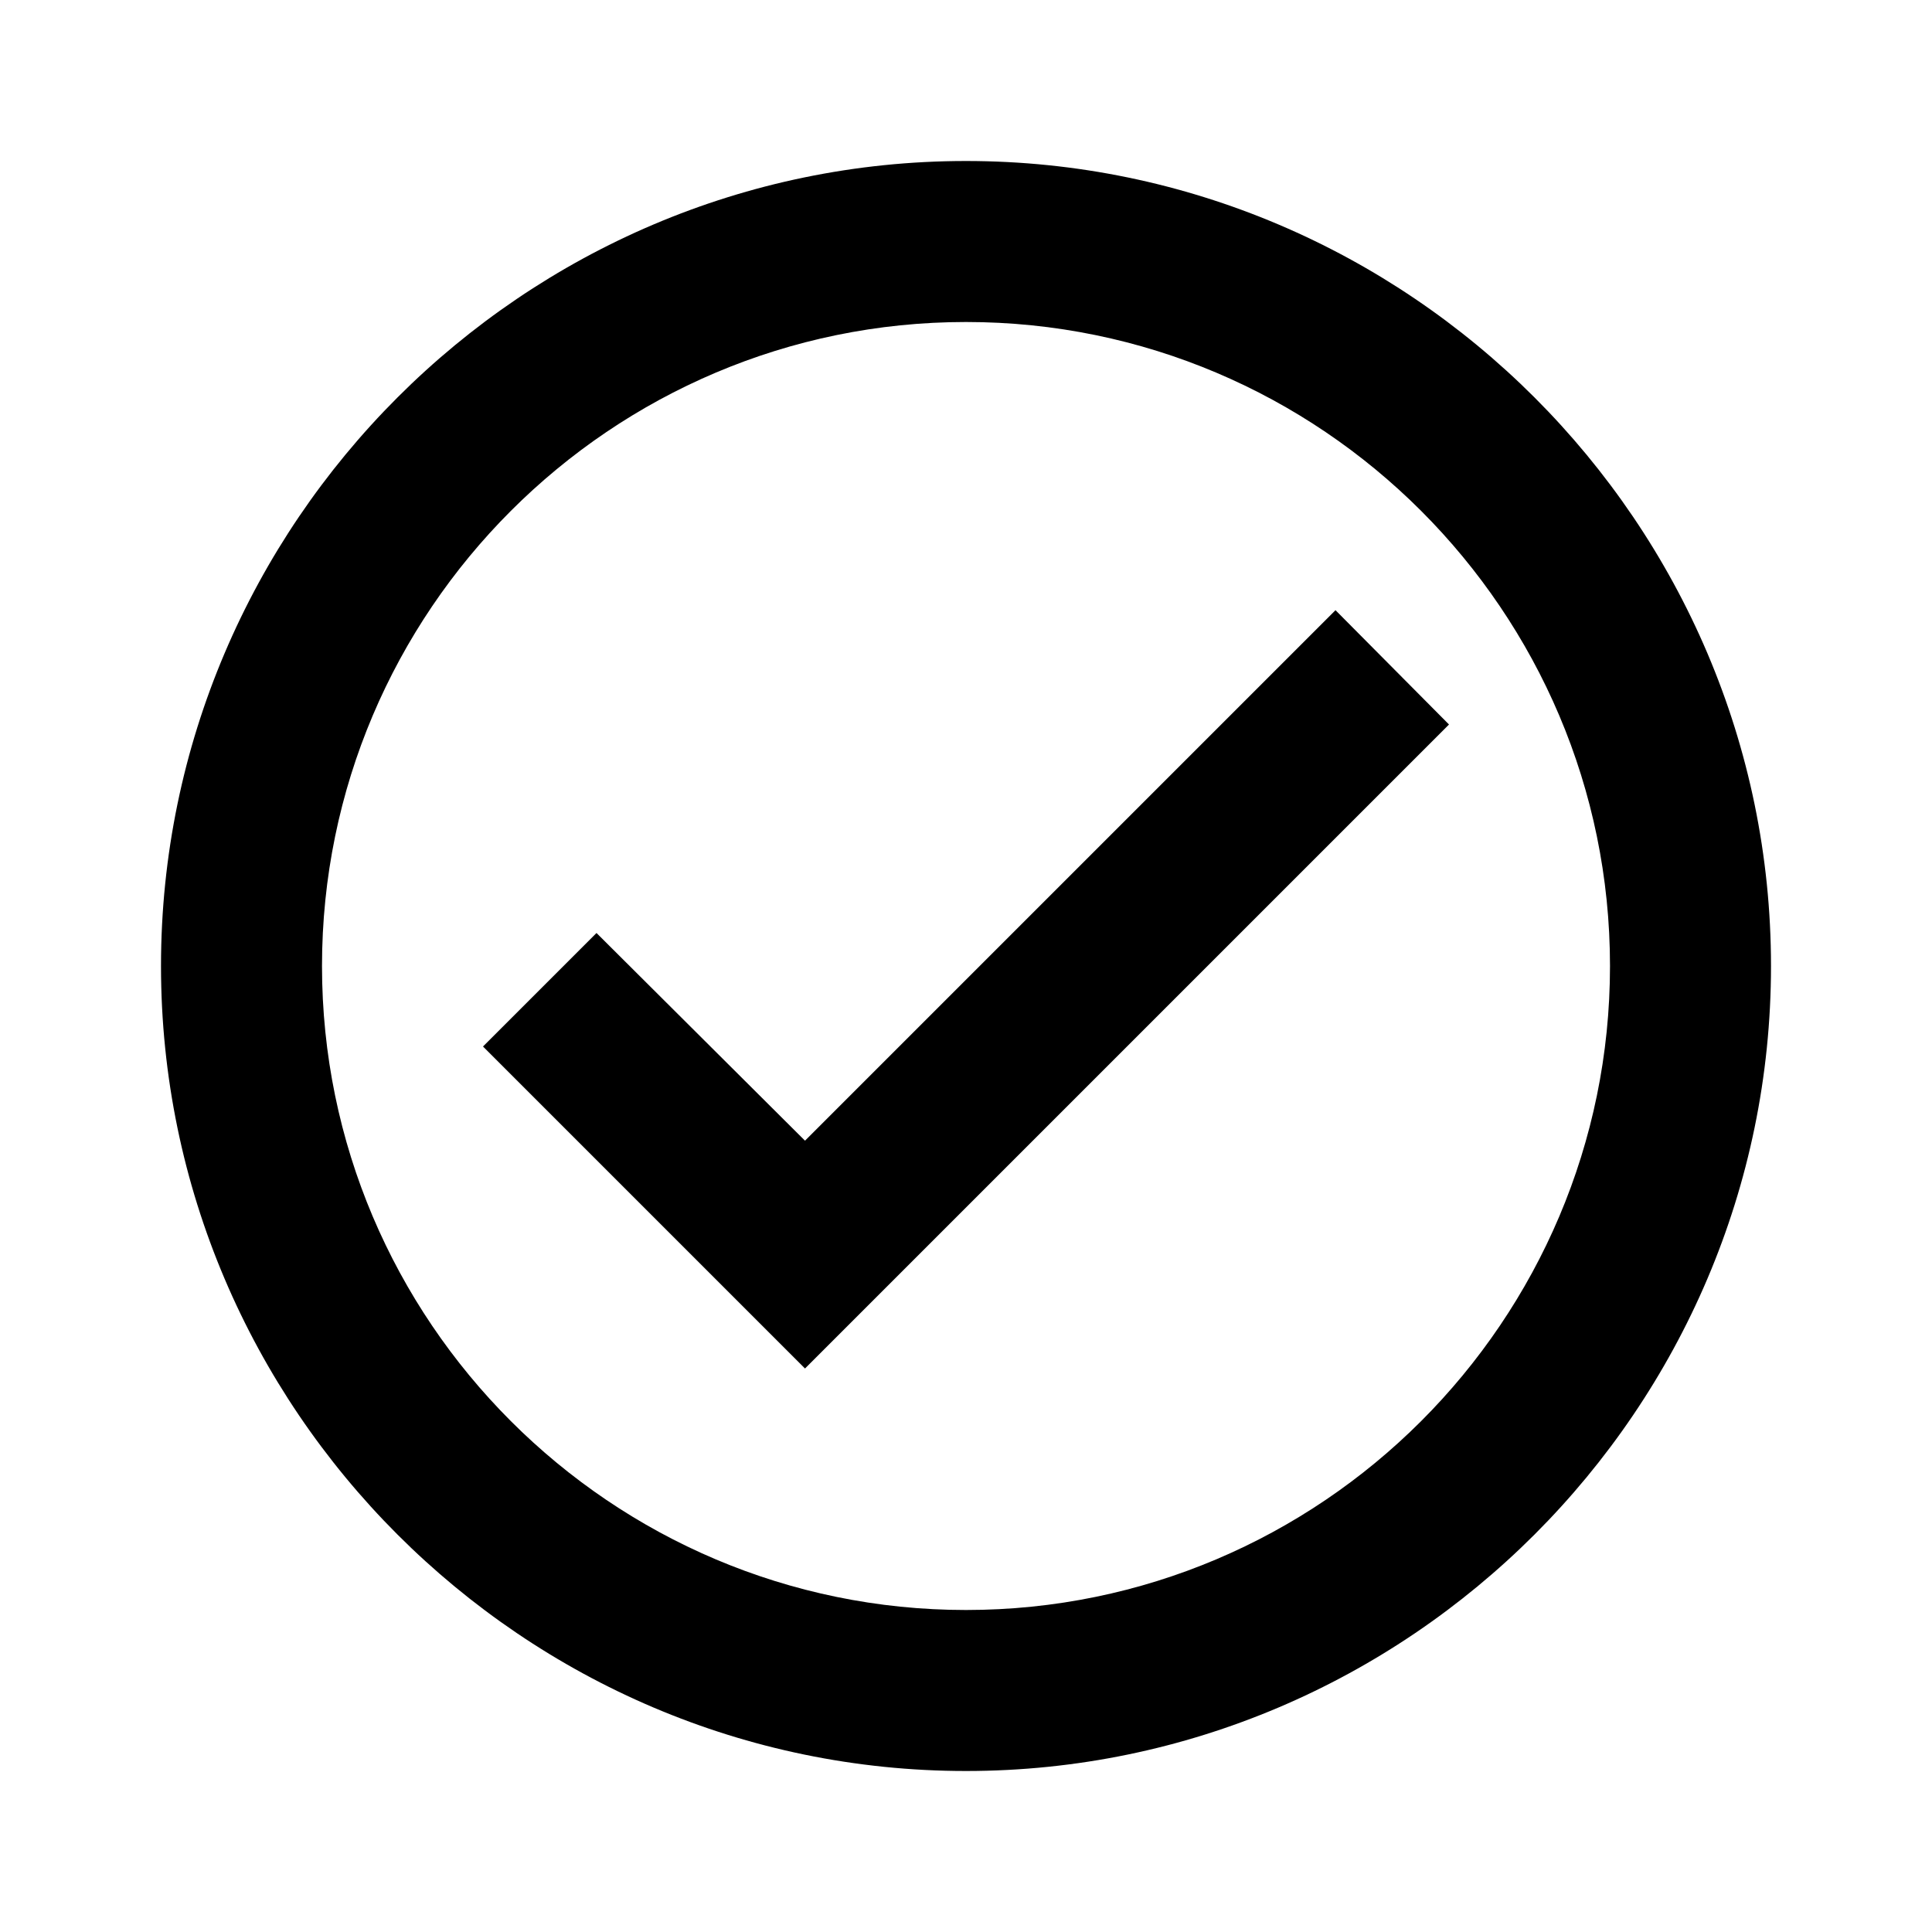
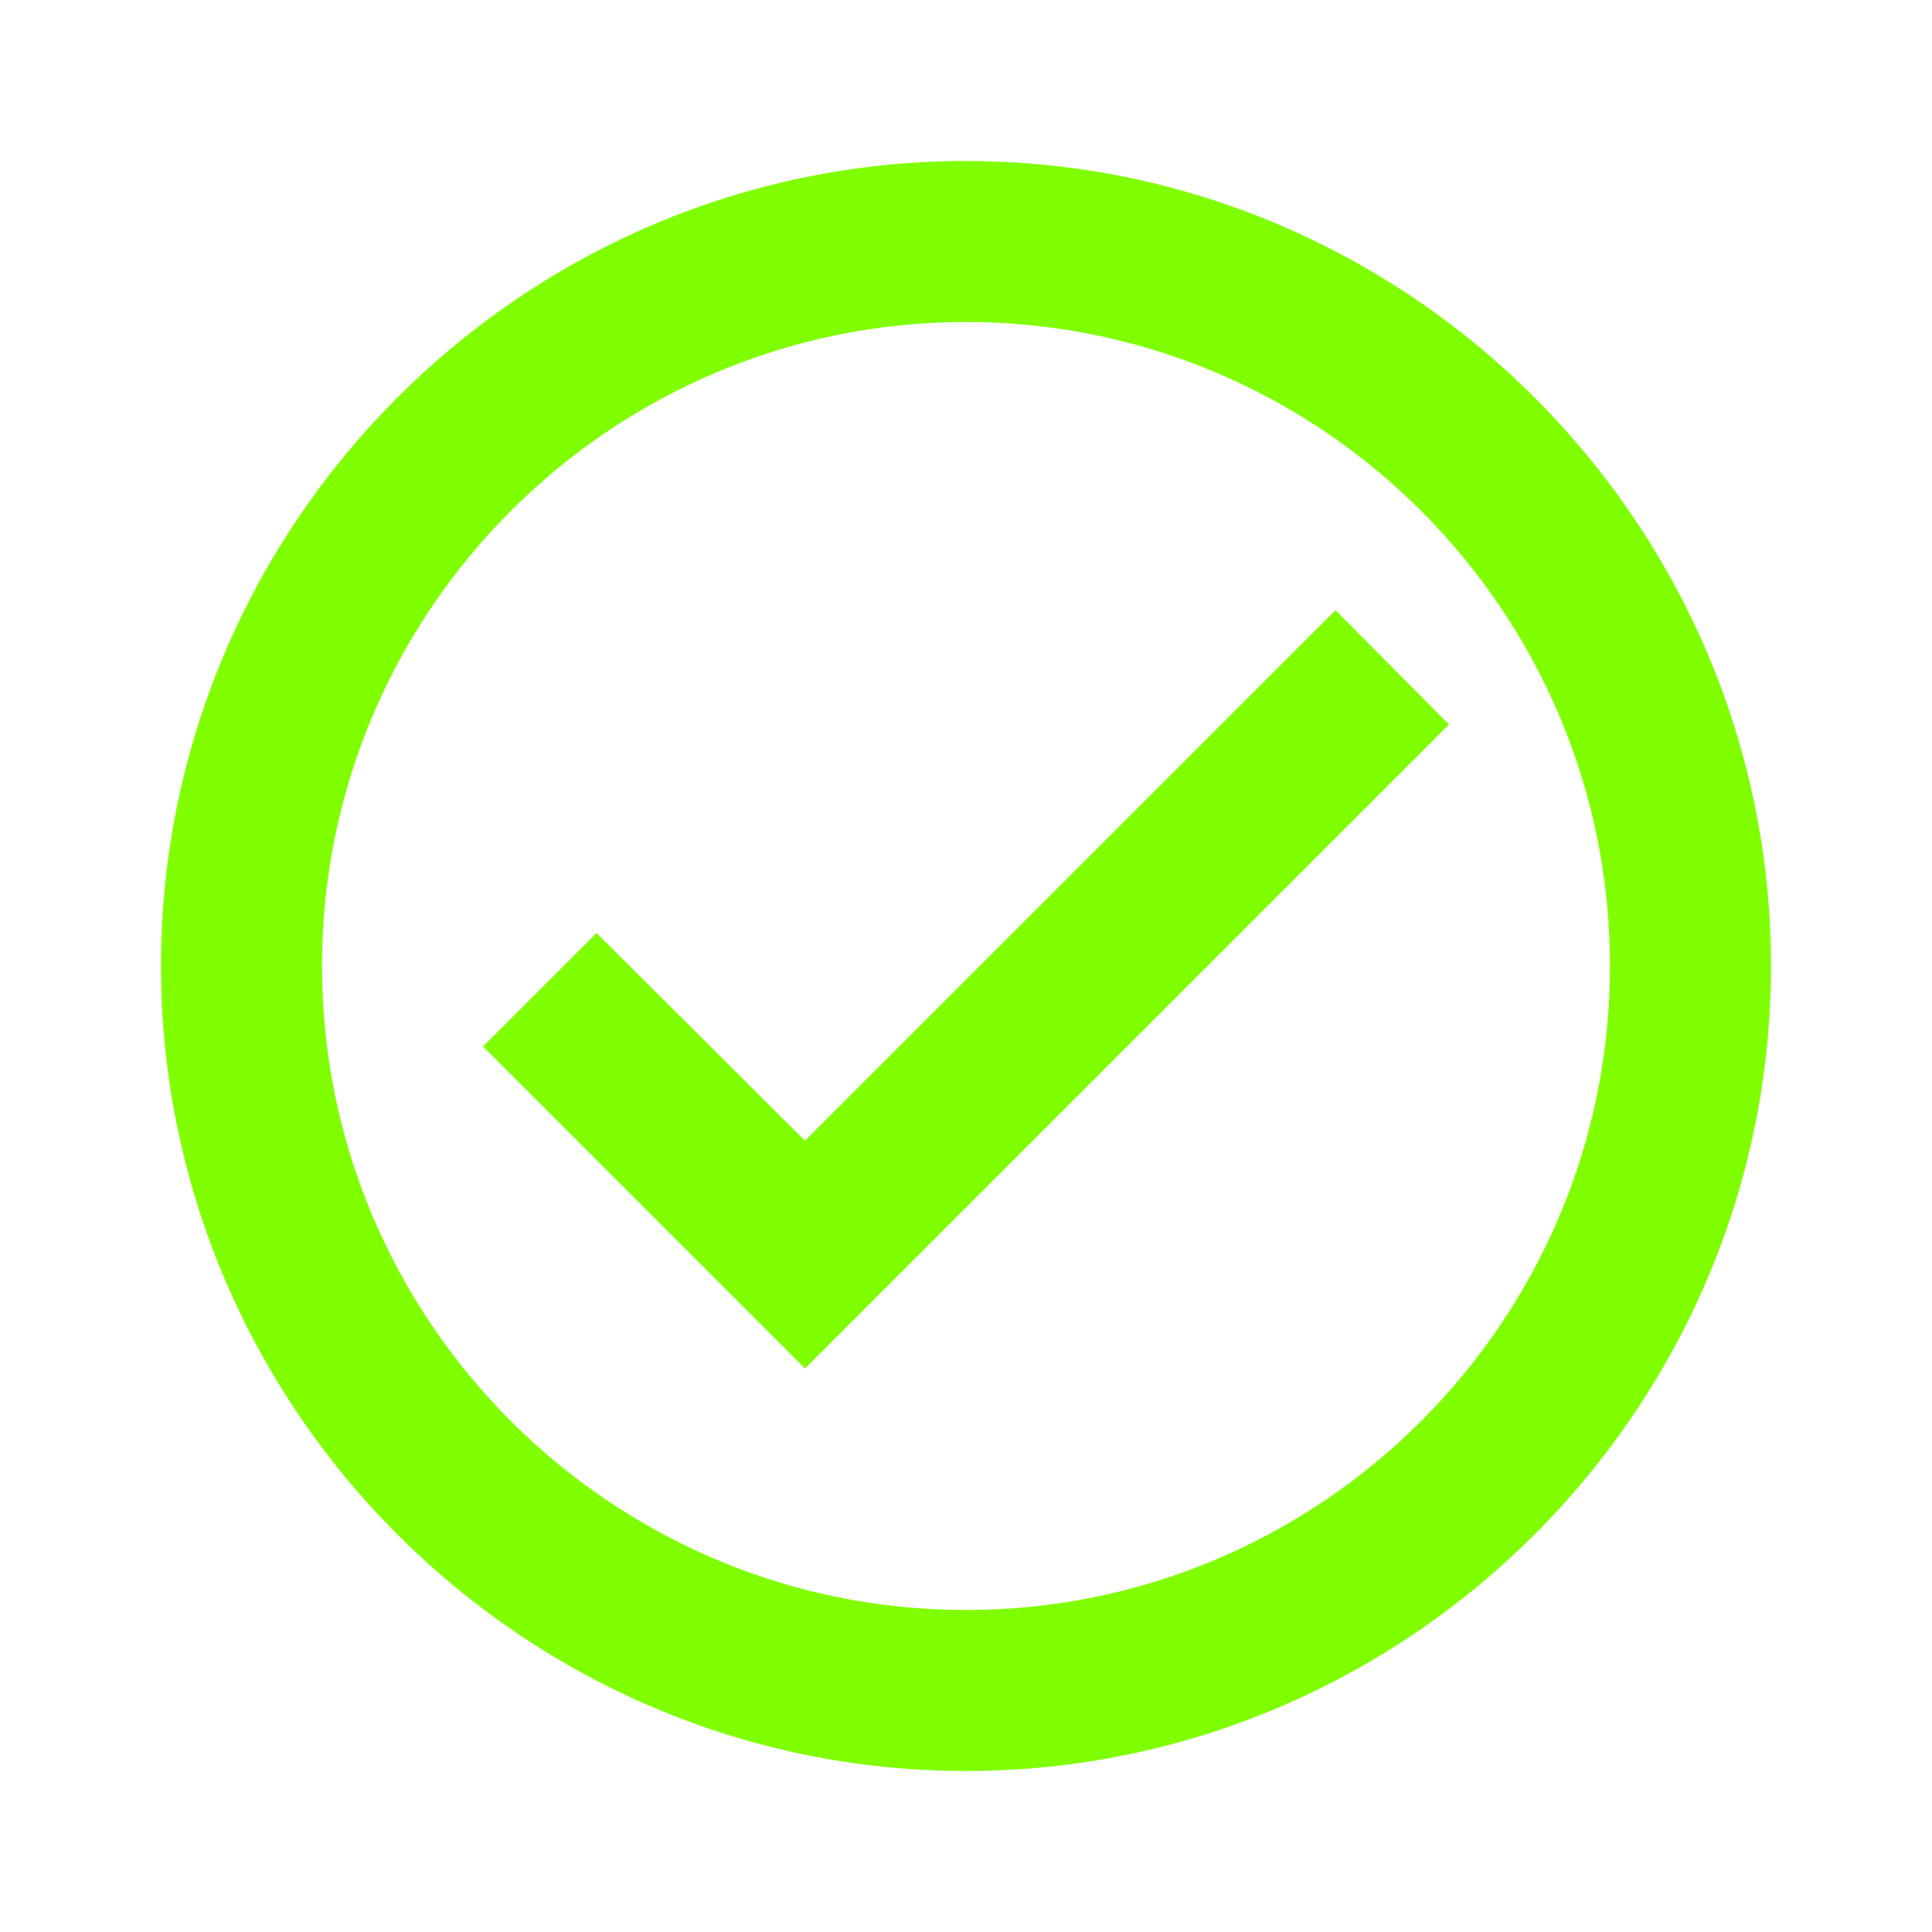
<svg xmlns="http://www.w3.org/2000/svg" version="1.1" width="24" height="24" viewBox="0 0 24 24">
-   <path d="M12 2C6.5 2 2 6.5 2 12S6.5 22 12 22 22 17.5 22 12 17.5 2 12 2M12 20C7.59 20 4 16.41 4 12S7.59 4 12 4 20 7.59 20 12 16.41 20 12 20M16.59 7.58L10 14.17L7.41 11.59L6 13L10 17L18 9L16.59 7.58Z" />
+   <path style="fill:#80ff00;" d="M12 2C6.5 2 2 6.5 2 12S6.5 22 12 22 22 17.5 22 12 17.5 2 12 2M12 20C7.59 20 4 16.41 4 12S7.59 4 12 4 20 7.59 20 12 16.41 20 12 20M16.59 7.58L10 14.17L7.41 11.59L6 13L10 17L18 9L16.59 7.58Z" />
</svg>
